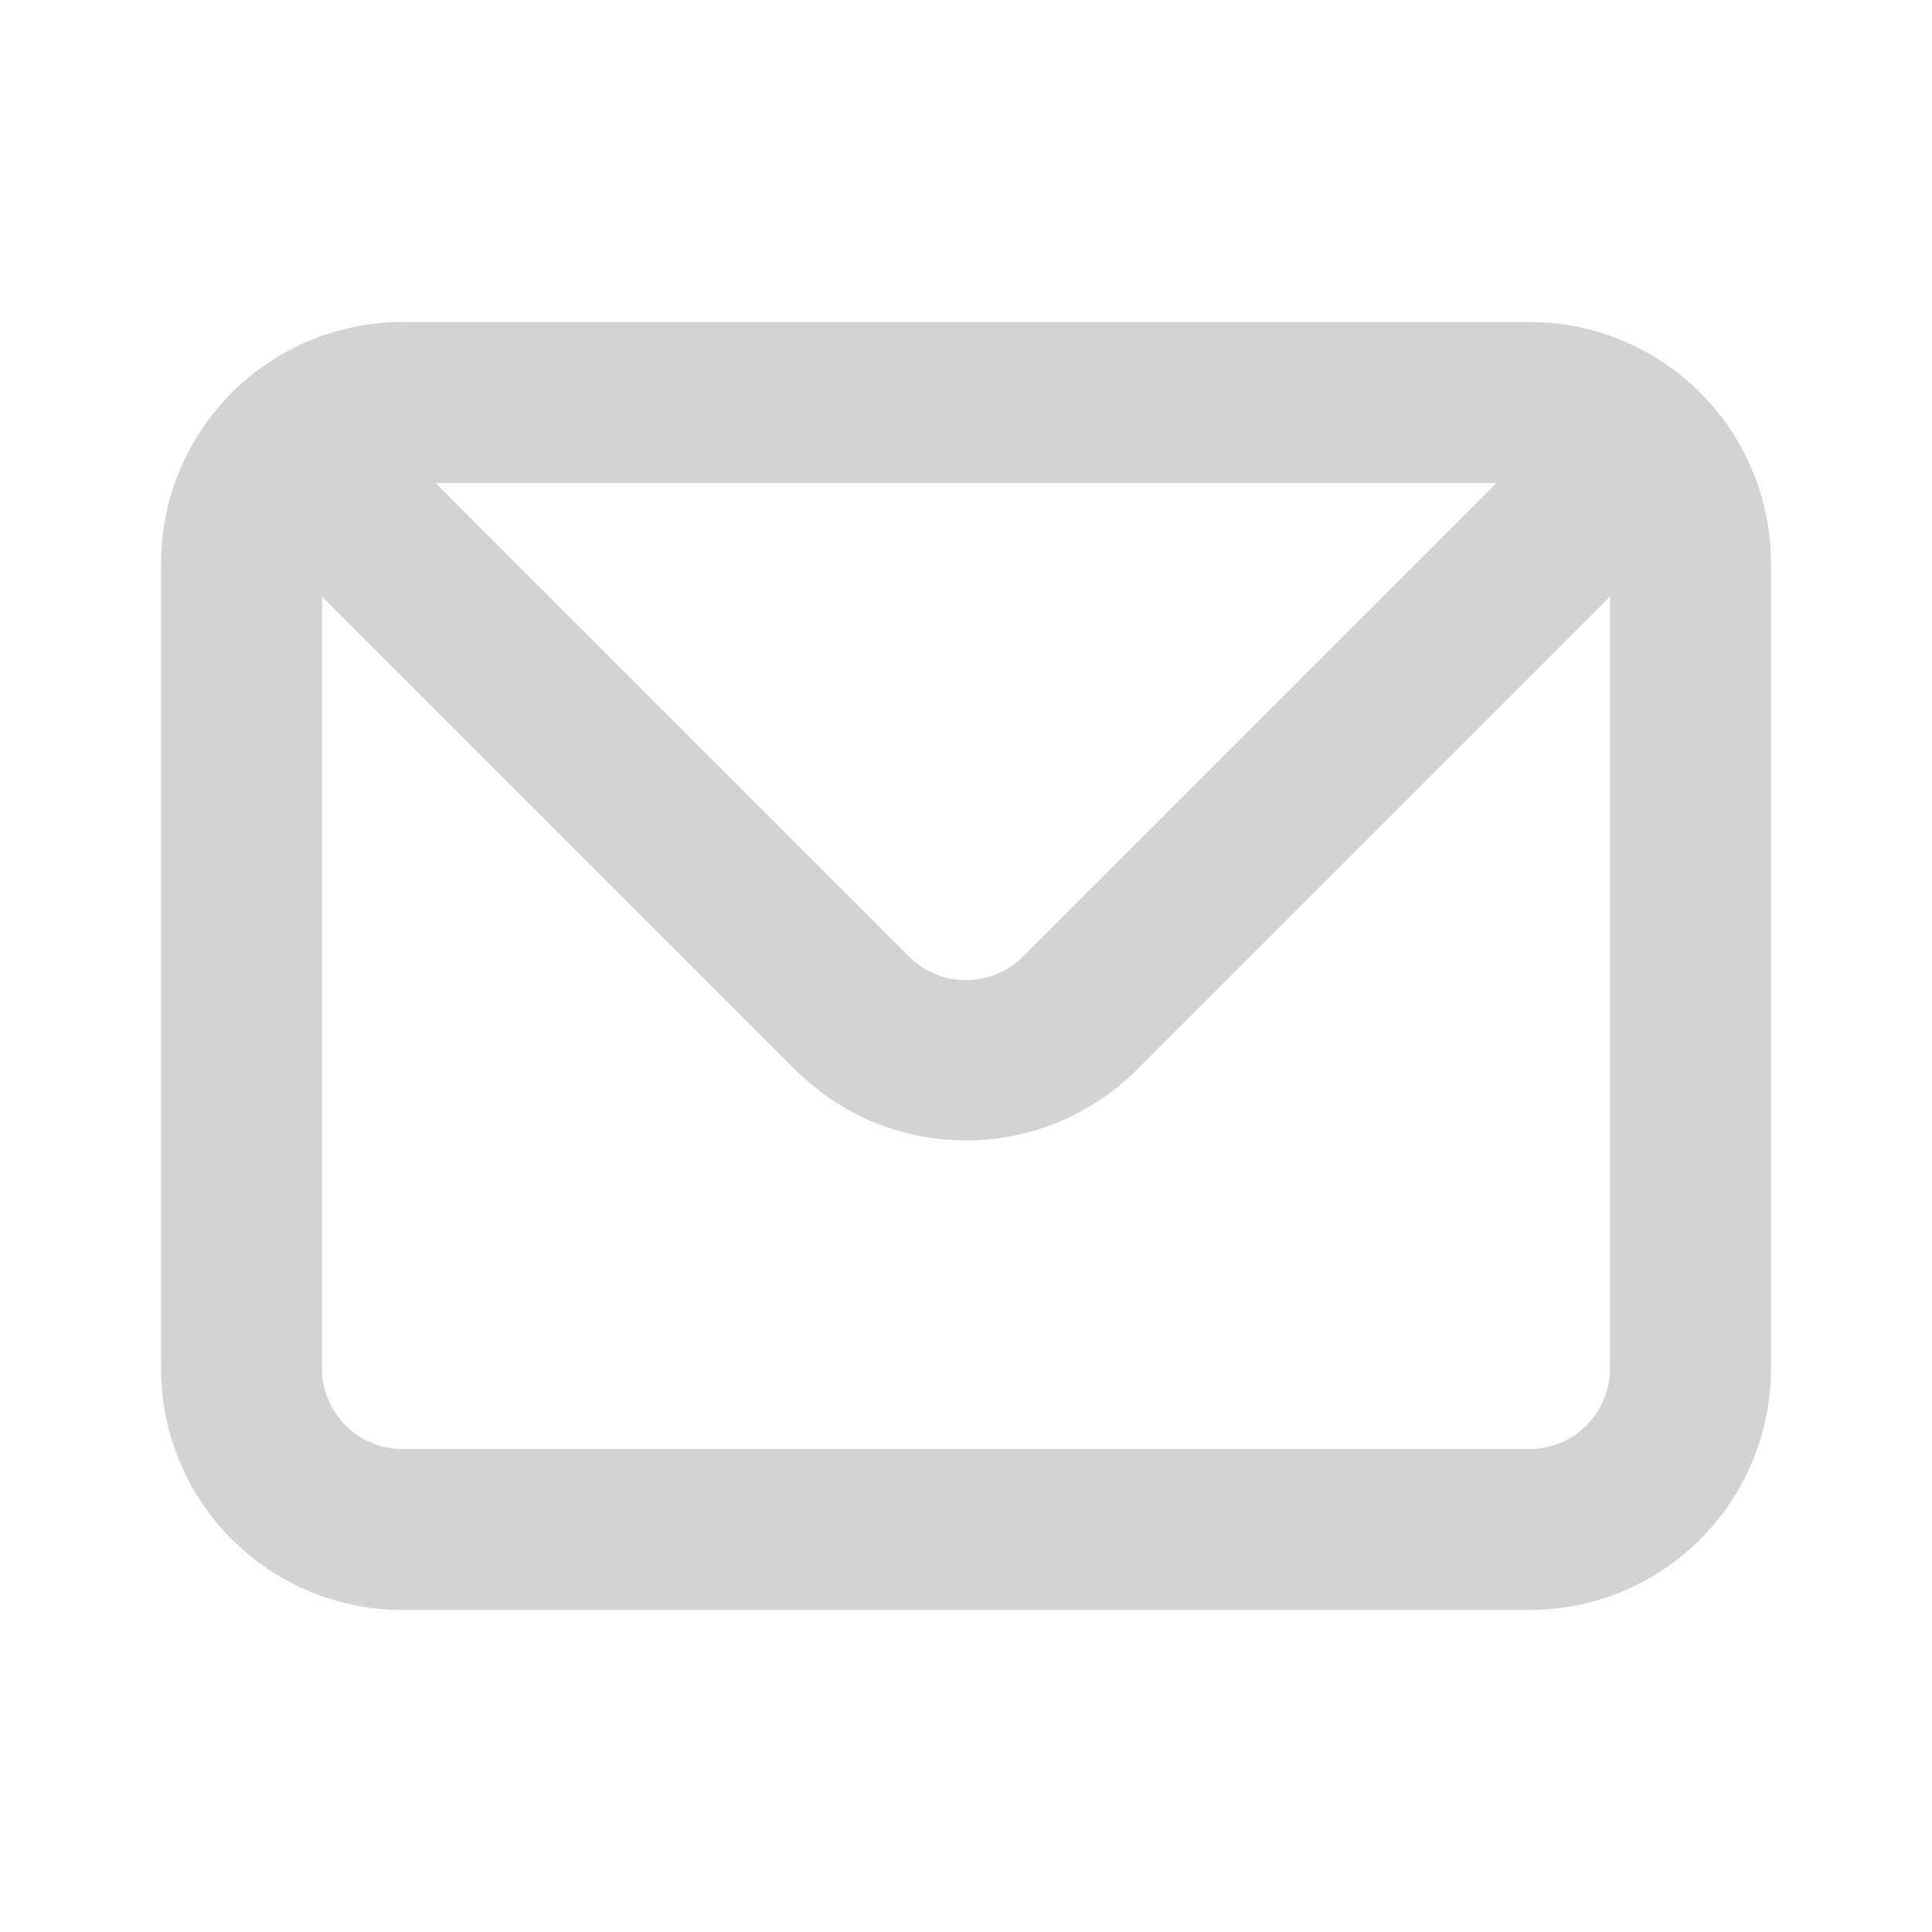
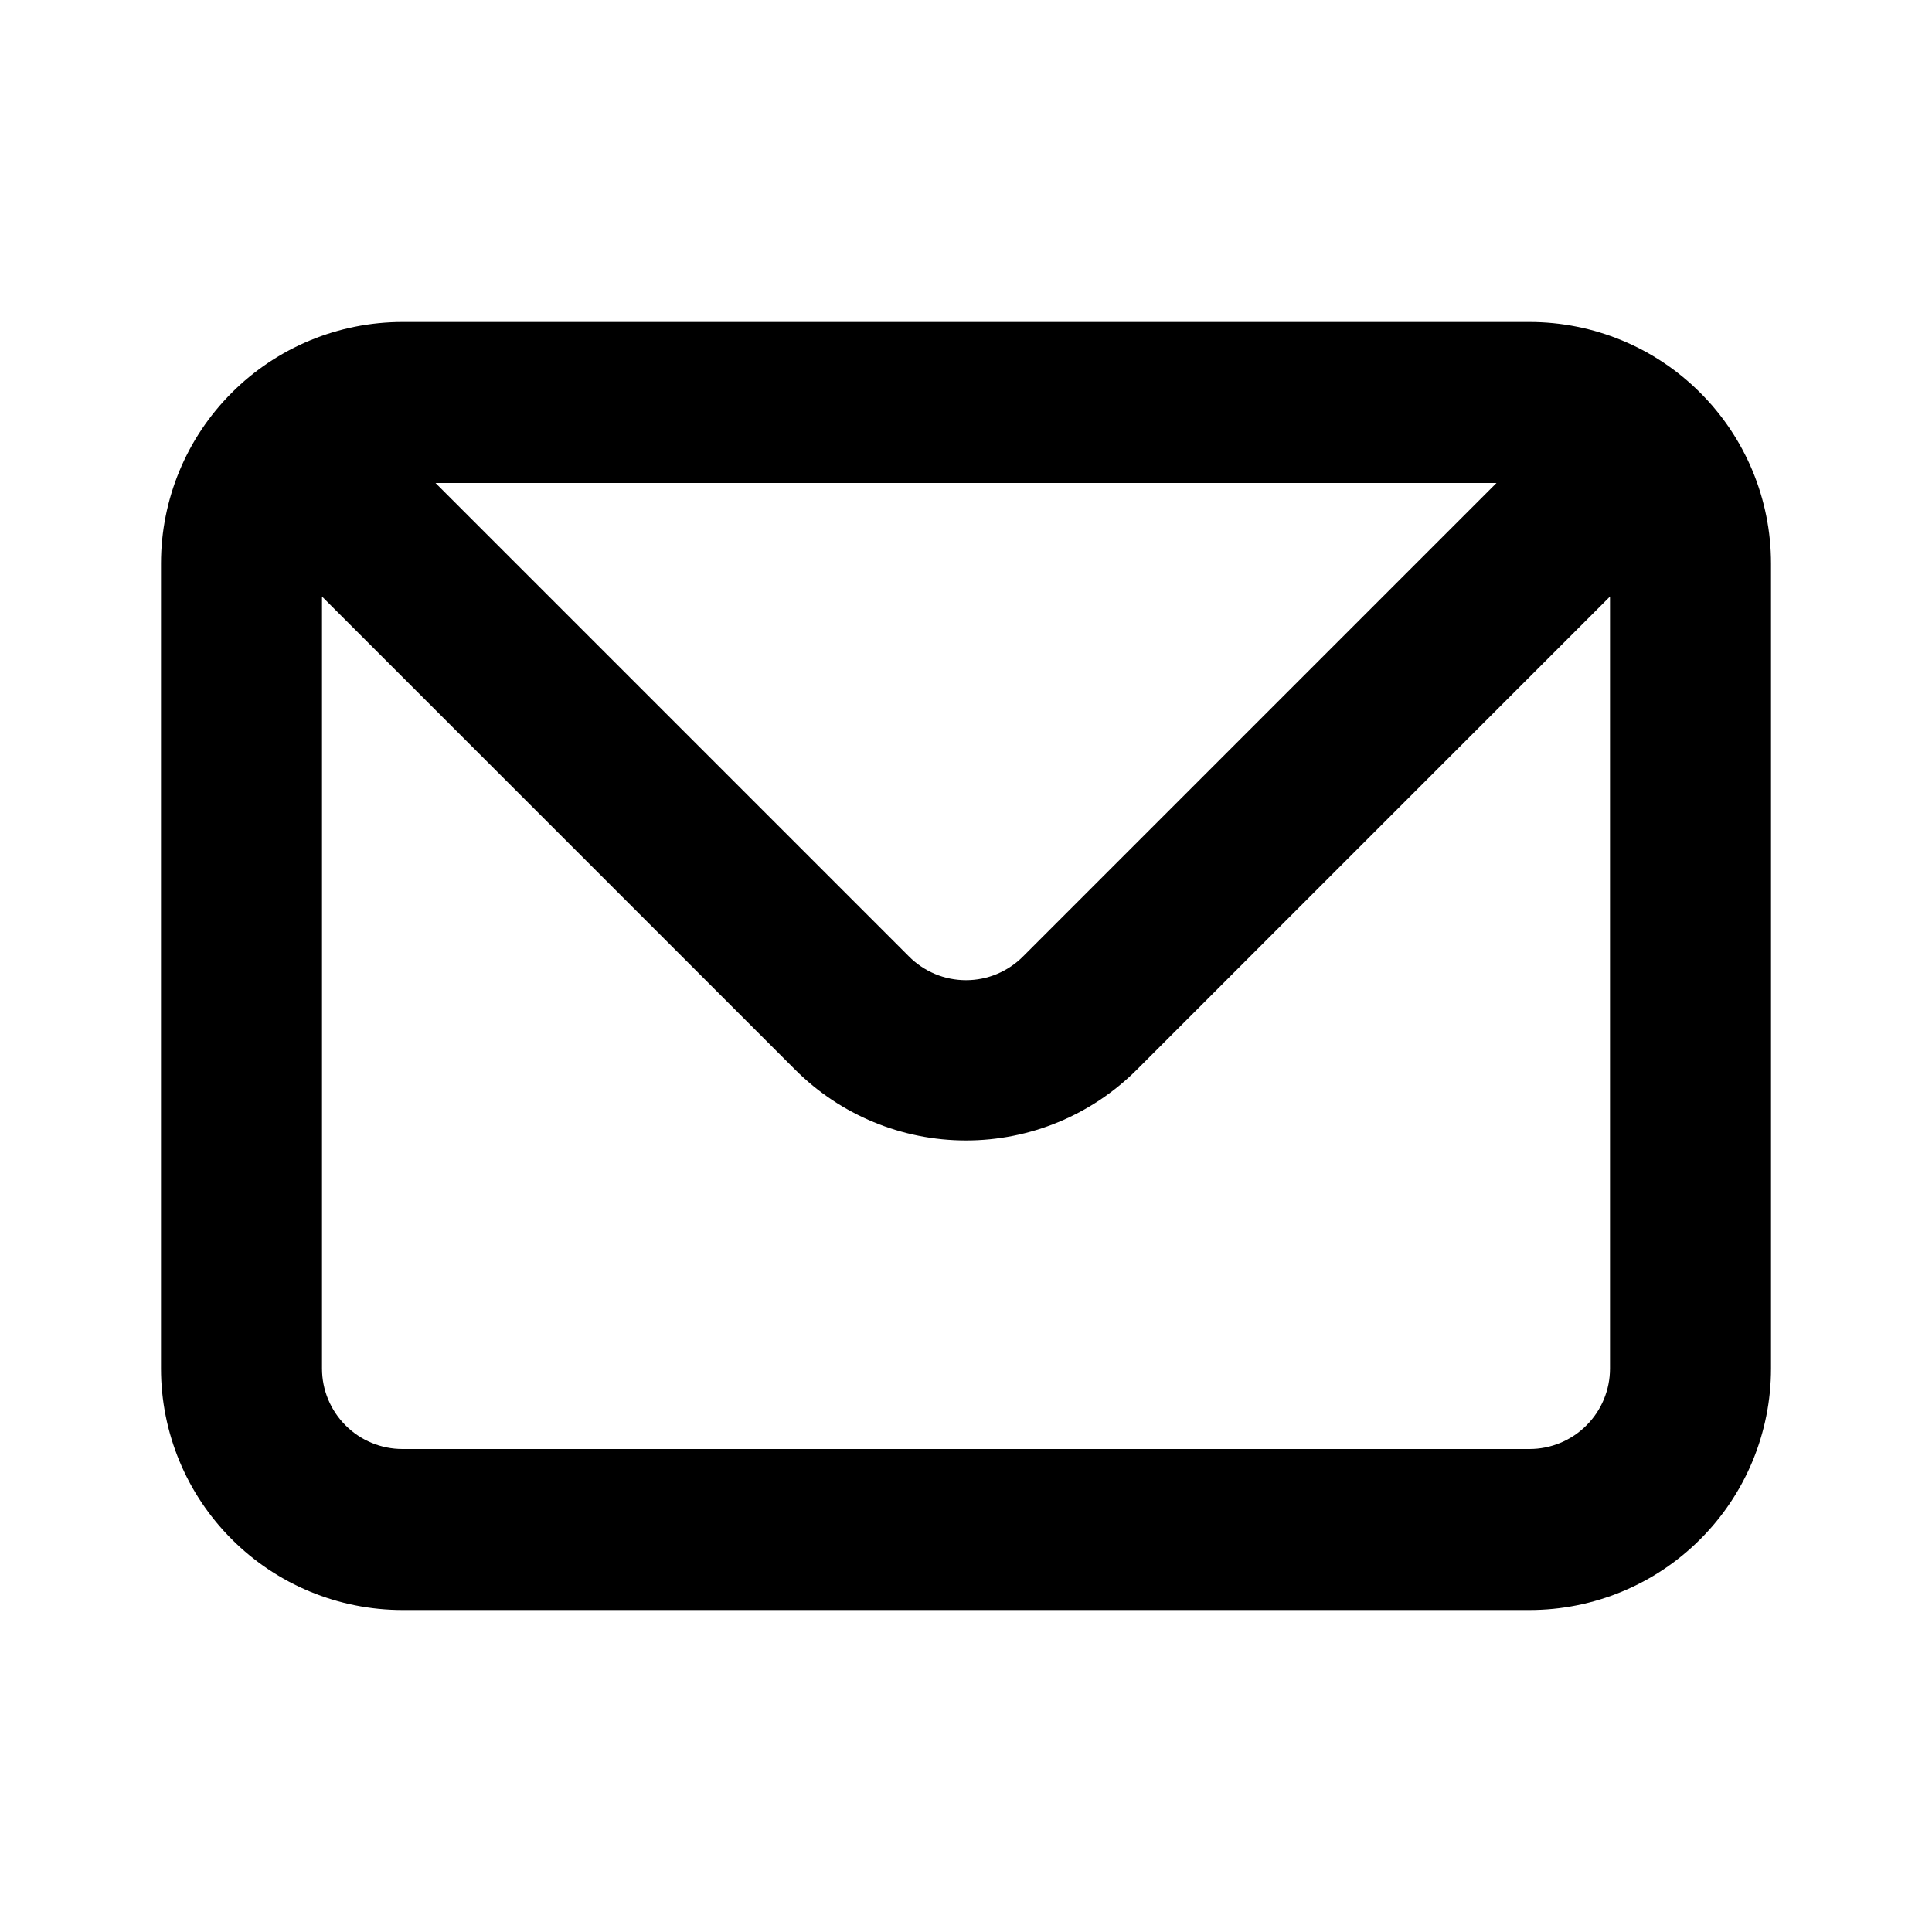
<svg xmlns="http://www.w3.org/2000/svg" width="24" height="24" viewBox="0 0 24 24" fill="none">
-   <path d="M19 4H5C4.204 4 3.441 4.316 2.879 4.879C2.316 5.441 2 6.204 2 7V17C2 17.796 2.316 18.559 2.879 19.121C3.441 19.684 4.204 20 5 20H19C19.796 20 20.559 19.684 21.121 19.121C21.684 18.559 22 17.796 22 17V7C22 6.204 21.684 5.441 21.121 4.879C20.559 4.316 19.796 4 19 4ZM18.59 6L12.71 11.88C12.617 11.974 12.506 12.048 12.385 12.099C12.263 12.15 12.132 12.176 12 12.176C11.868 12.176 11.737 12.15 11.615 12.099C11.494 12.048 11.383 11.974 11.29 11.88L5.41 6H18.59ZM20 17C20 17.265 19.895 17.52 19.707 17.707C19.52 17.895 19.265 18 19 18H5C4.735 18 4.48 17.895 4.293 17.707C4.105 17.52 4 17.265 4 17V7.41L9.88 13.29C10.443 13.852 11.205 14.167 12 14.167C12.795 14.167 13.557 13.852 14.12 13.29L20 7.41V17Z" fill="#d3d3d3" />
+   <path d="M19 4H5C4.204 4 3.441 4.316 2.879 4.879C2.316 5.441 2 6.204 2 7V17C2 17.796 2.316 18.559 2.879 19.121C3.441 19.684 4.204 20 5 20H19C19.796 20 20.559 19.684 21.121 19.121C21.684 18.559 22 17.796 22 17V7C22 6.204 21.684 5.441 21.121 4.879C20.559 4.316 19.796 4 19 4ZM18.59 6L12.71 11.88C12.617 11.974 12.506 12.048 12.385 12.099C12.263 12.15 12.132 12.176 12 12.176C11.868 12.176 11.737 12.15 11.615 12.099C11.494 12.048 11.383 11.974 11.29 11.88L5.41 6H18.59ZM20 17C20 17.265 19.895 17.52 19.707 17.707C19.52 17.895 19.265 18 19 18H5C4.735 18 4.48 17.895 4.293 17.707C4.105 17.52 4 17.265 4 17V7.41L9.88 13.29C10.443 13.852 11.205 14.167 12 14.167C12.795 14.167 13.557 13.852 14.12 13.29L20 7.41V17Z" fill="currentColor" />
</svg>
